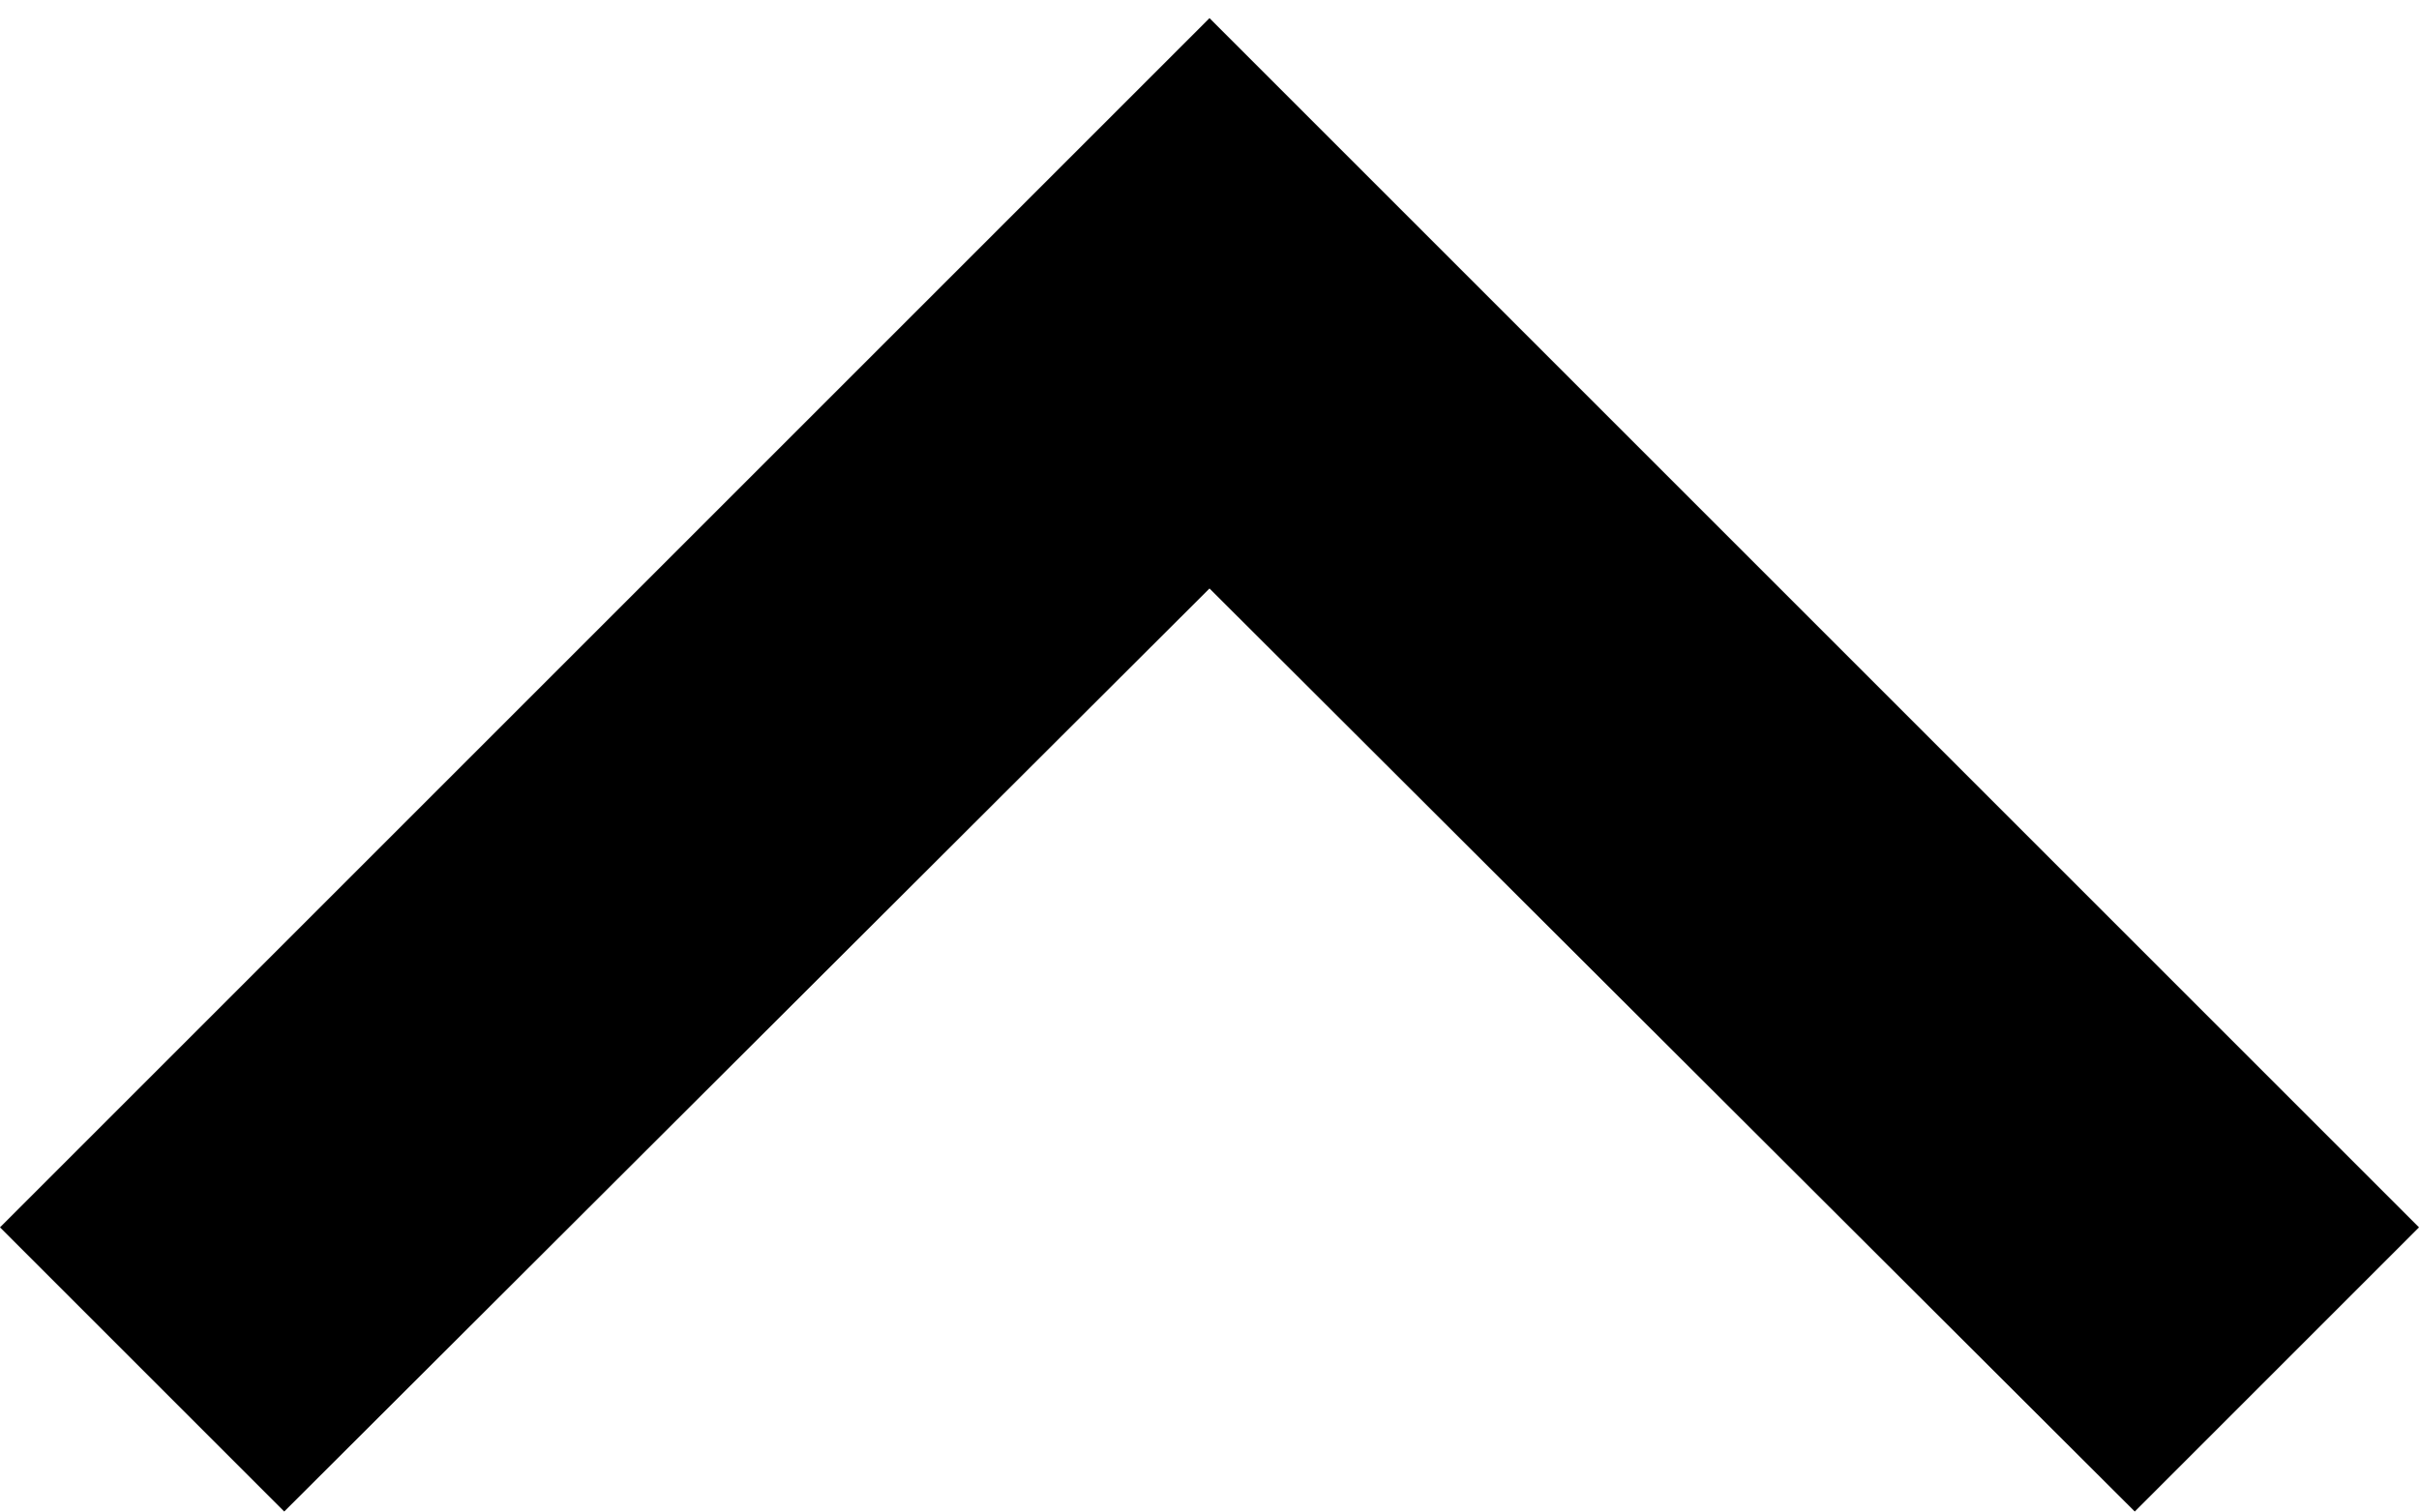
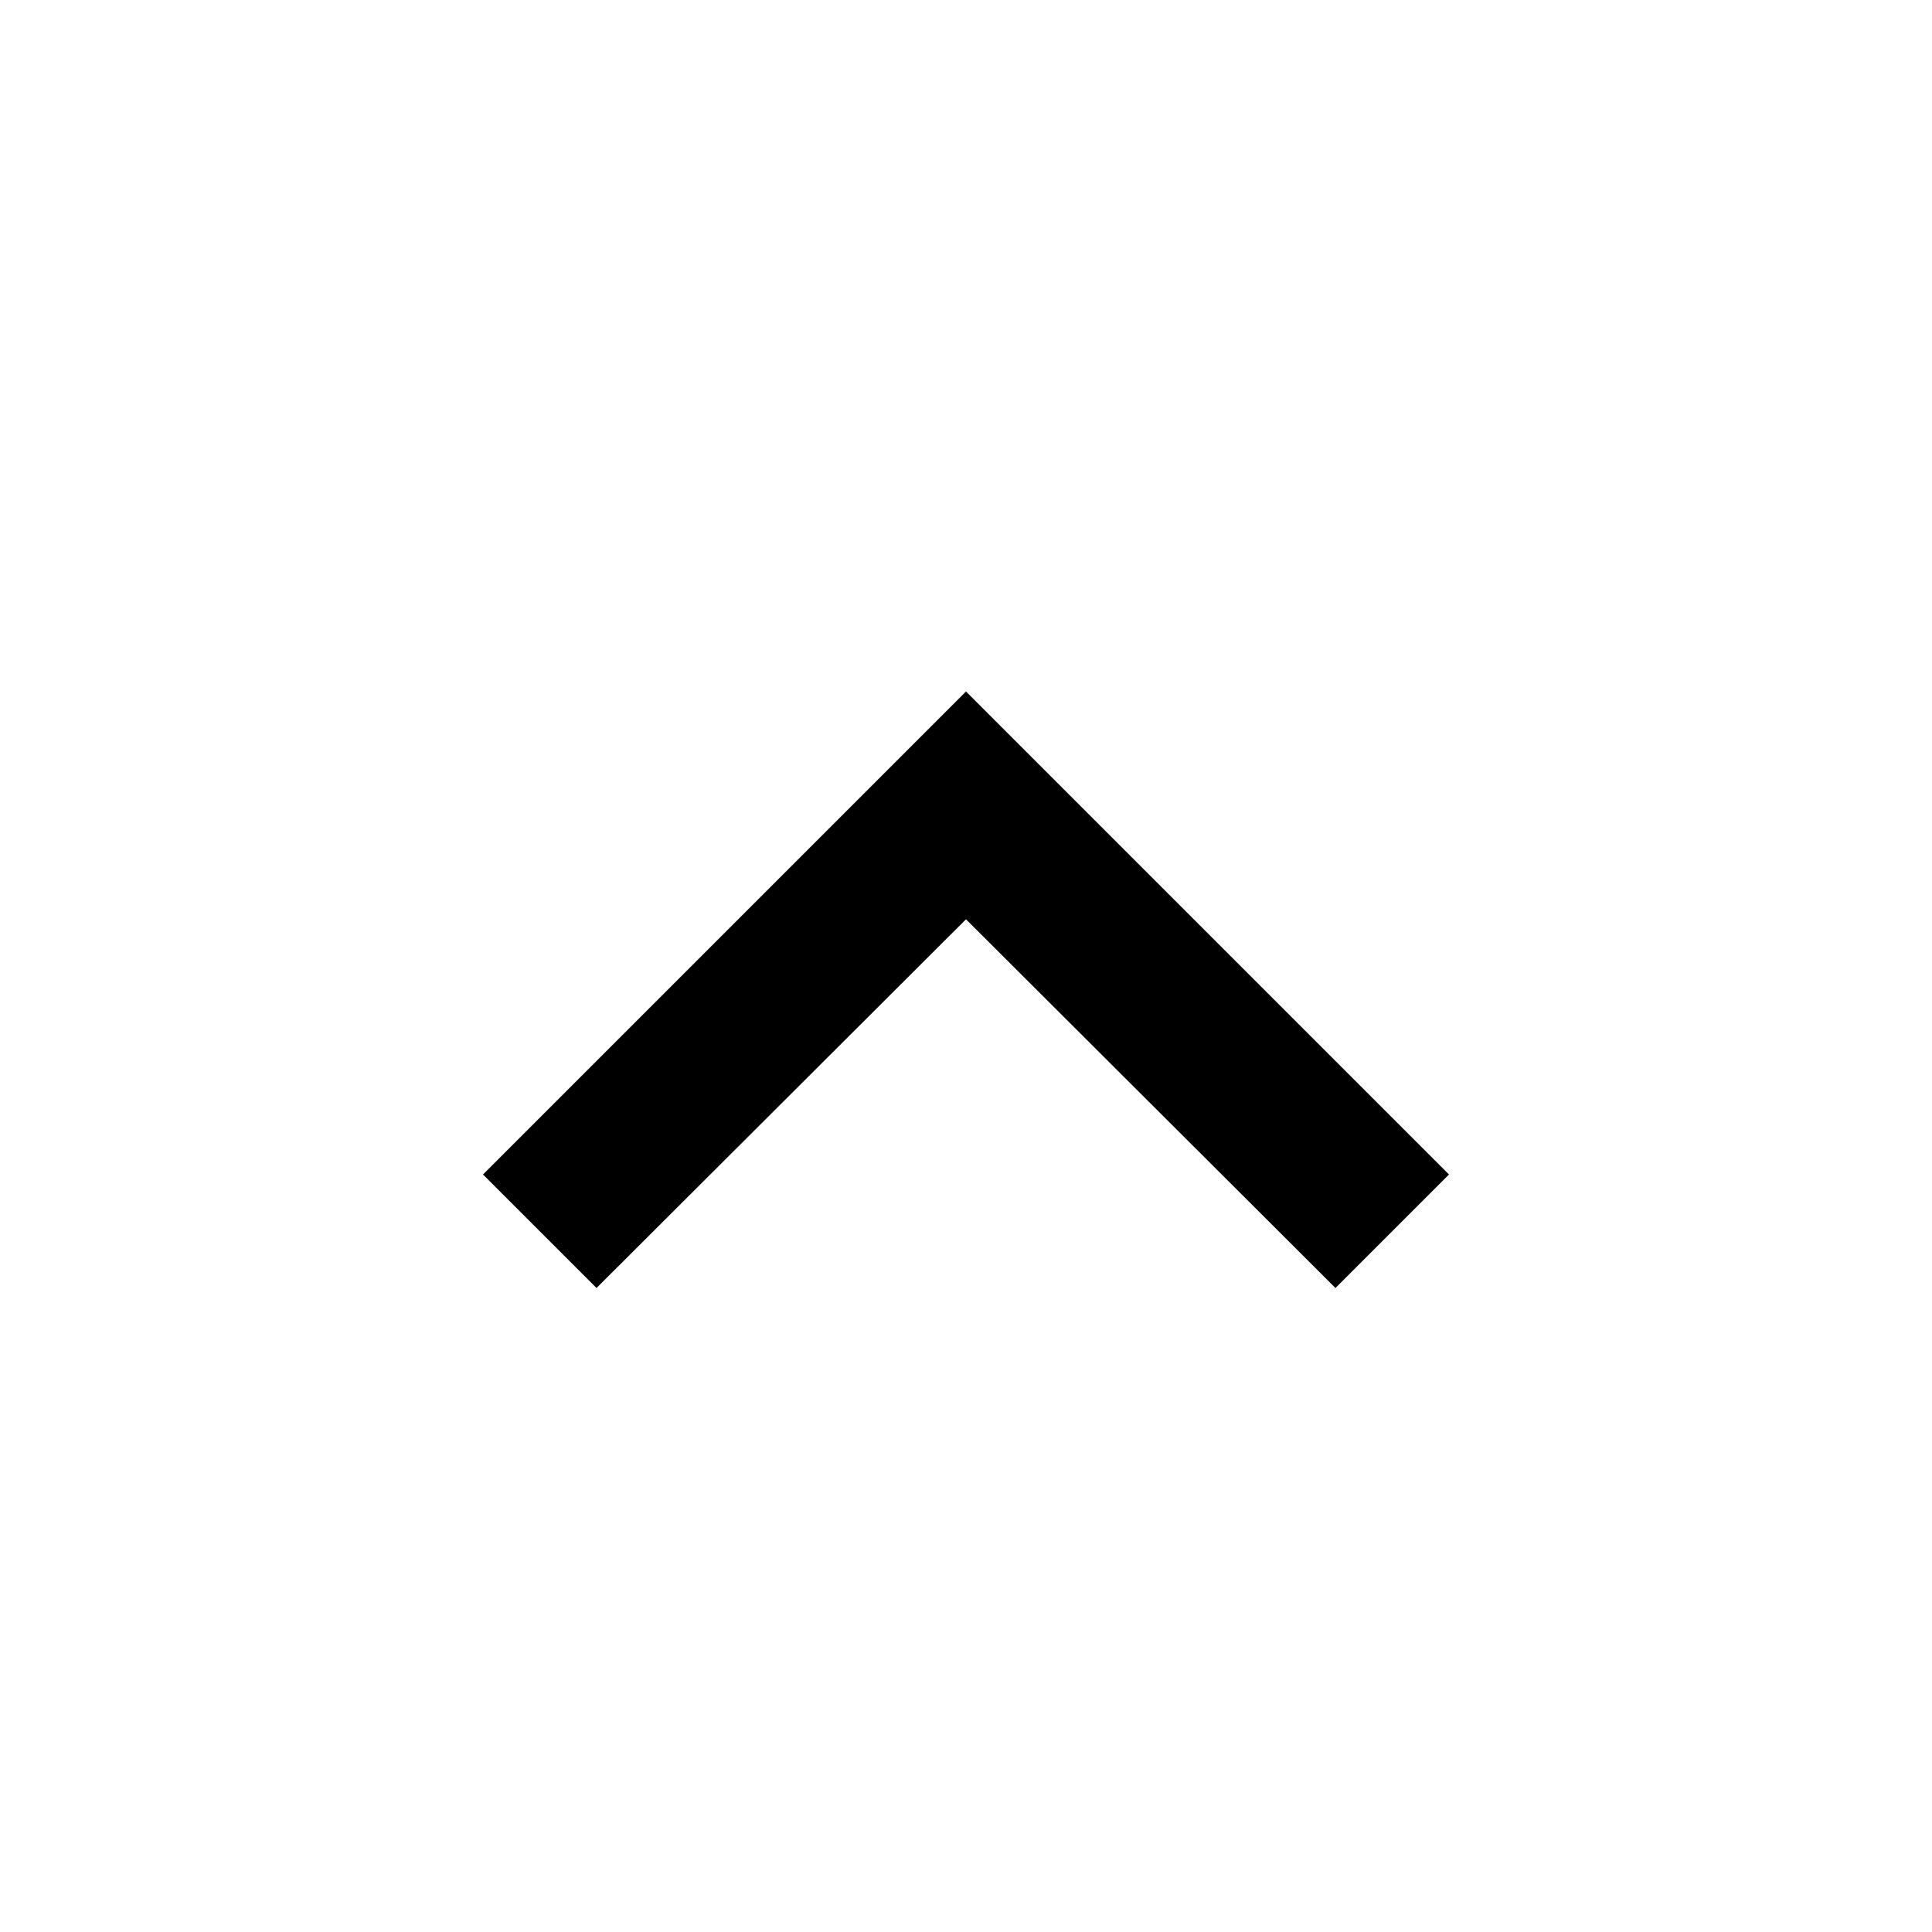
- <svg xmlns="http://www.w3.org/2000/svg" width="24px" height="15px" viewBox="0 0 24 15" version="1.1">
-   <g id="Iconography" stroke="none" stroke-width="1" fill="none" fill-rule="evenodd">
-     <g id="Icons-v2" transform="translate(-421, -237)" fill="#000000">
-       <g id="Denotive-Icons" transform="translate(95, 176)">
-         <g id="arrow-up" transform="translate(314, 44)">
-           <polygon id="Path" transform="translate(24, 24.59) rotate(180) translate(-24, -24.59) " points="14.82 17.18 24 26.34 33.18 17.18 36 20 24 32 12 20" />
-         </g>
-       </g>
-     </g>
+ <svg xmlns="http://www.w3.org/2000/svg" width="48px" height="48px" viewBox="0 0 48 48" version="1.1">
+   <g id="Icon/arrow-up" stroke="none" stroke-width="1" fill="none" fill-rule="evenodd">
+     <polygon id="Path" fill="#000000" transform="translate(24, 24.59) rotate(180) translate(-24, -24.59) " points="14.82 17.18 24 26.34 33.18 17.18 36 20 24 32 12 20" />
  </g>
</svg>
